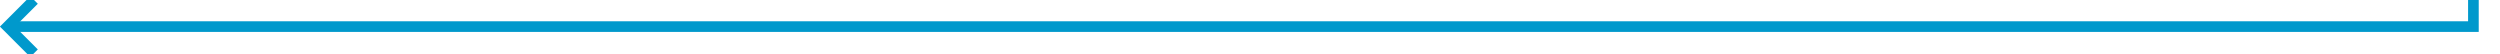
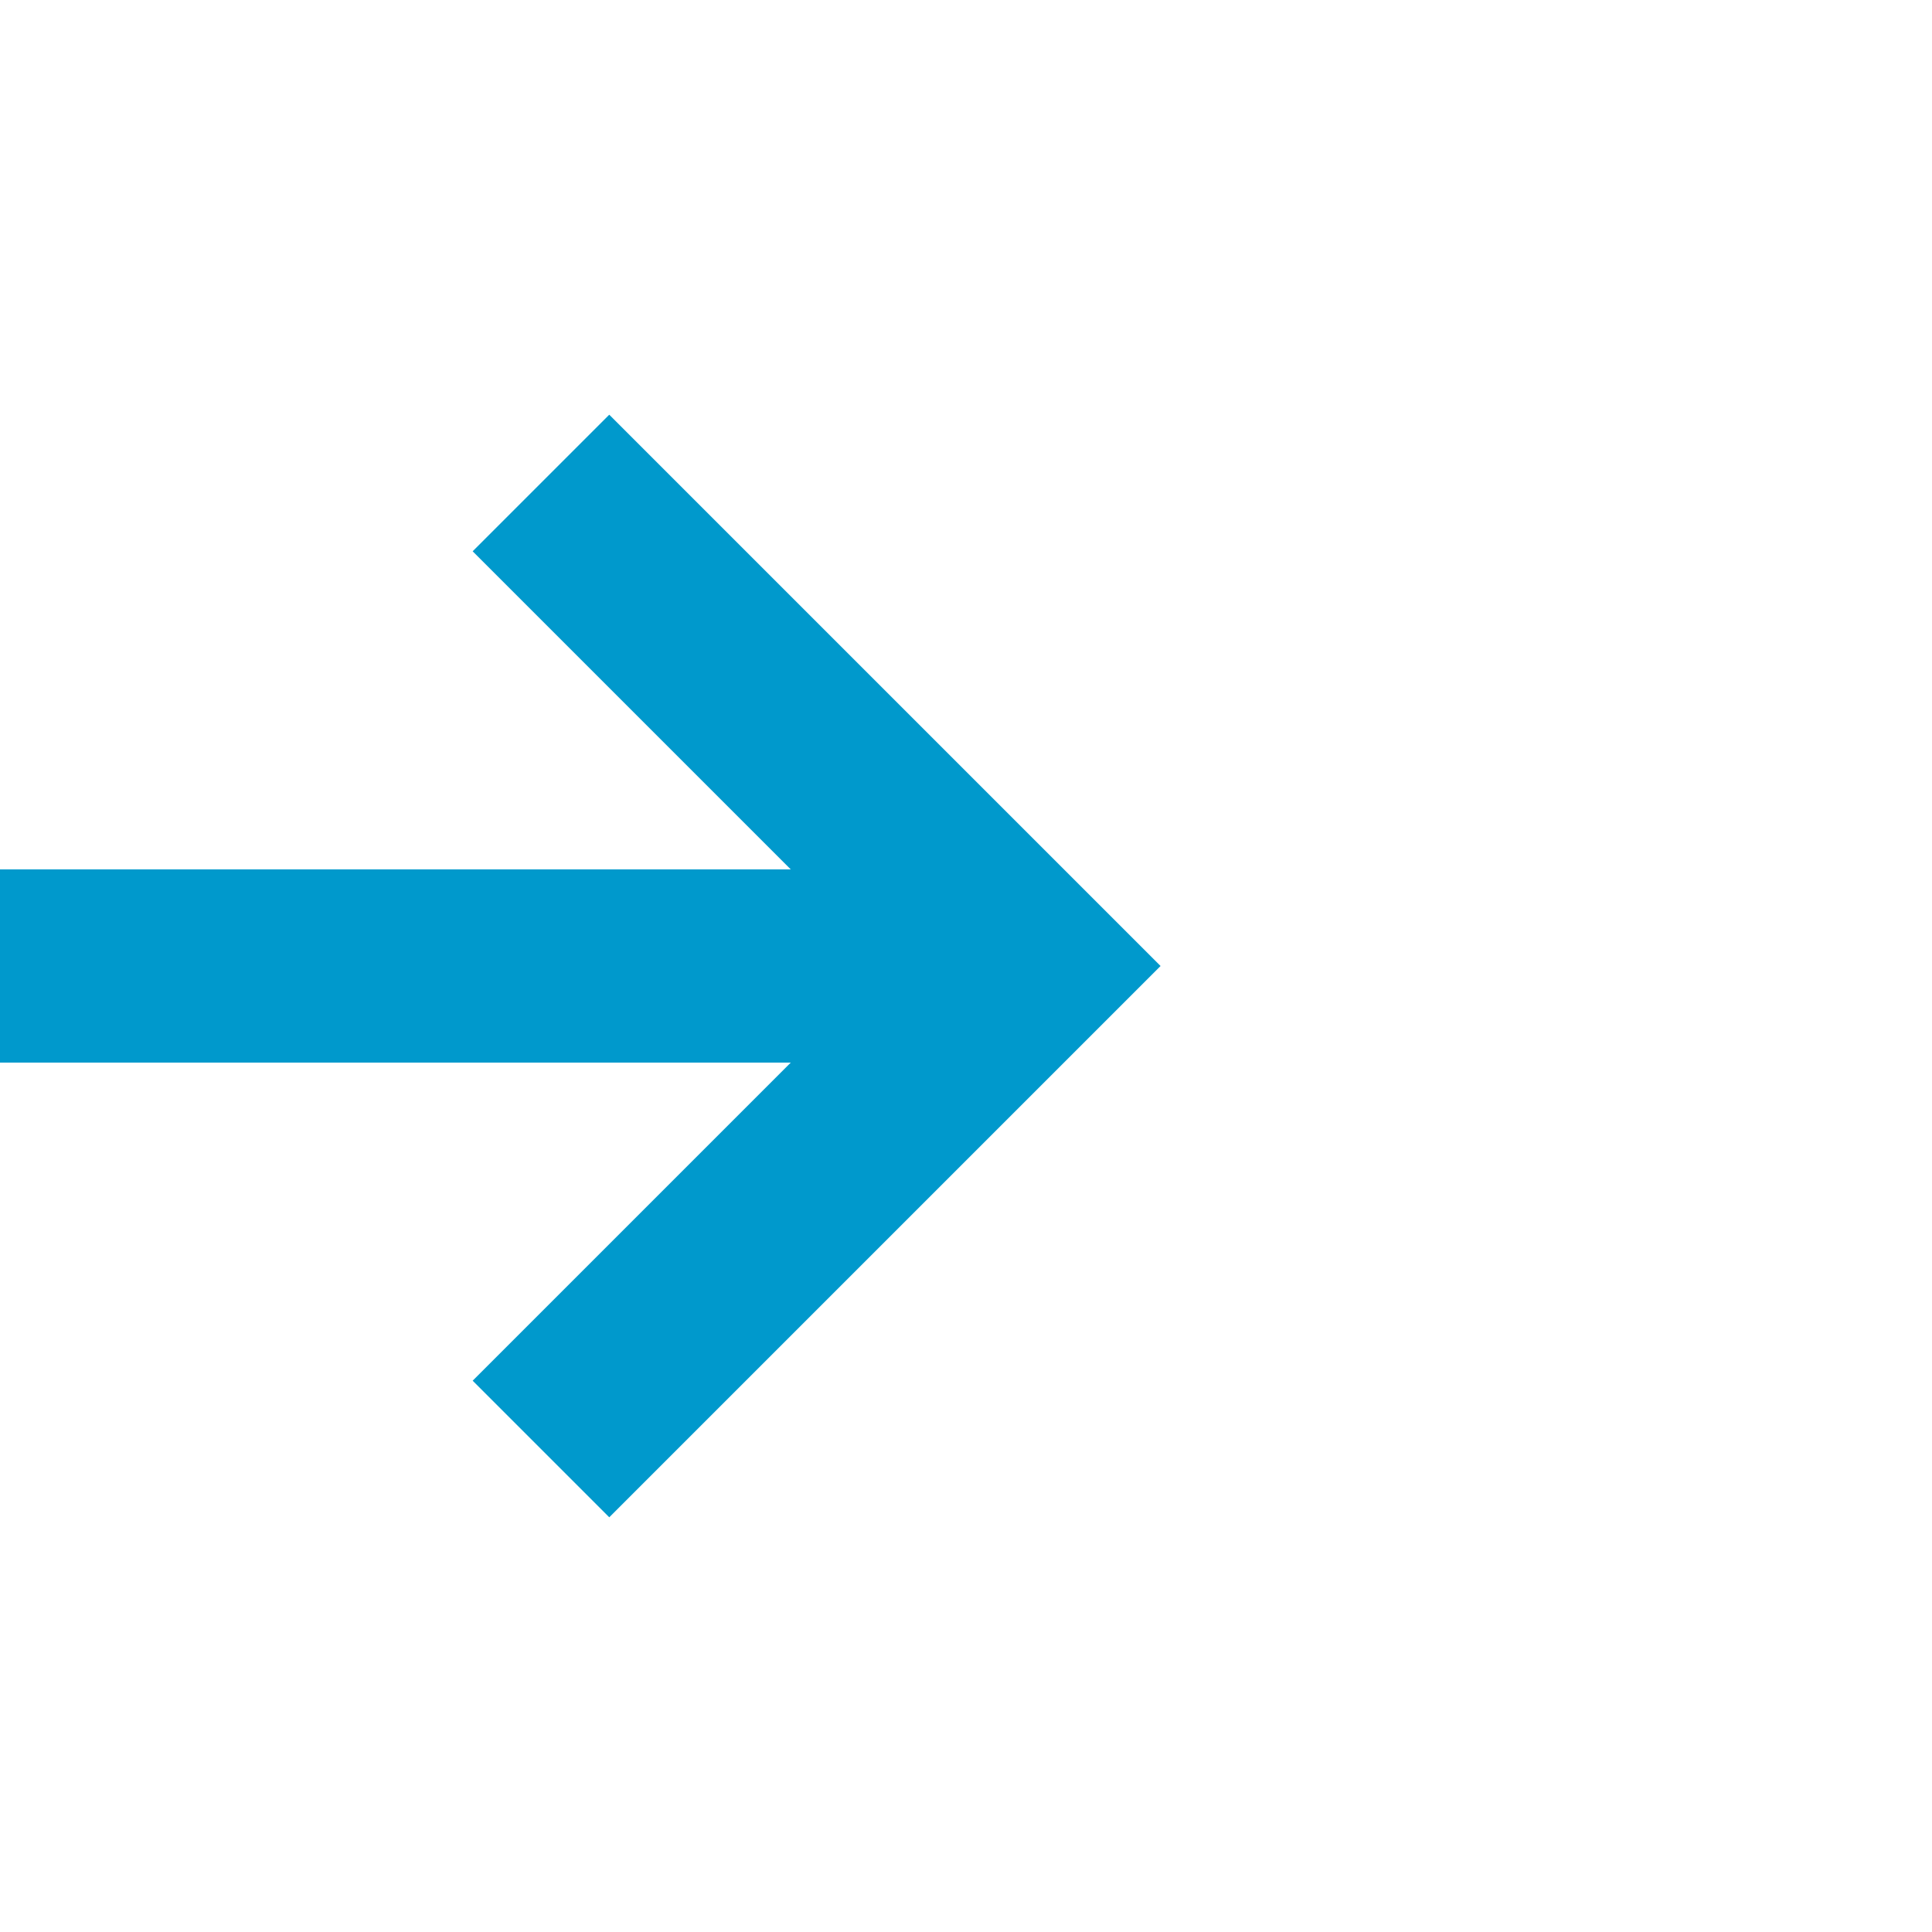
- <svg xmlns="http://www.w3.org/2000/svg" version="1.1" width="470px" height="10px" preserveAspectRatio="xMinYMid meet" viewBox="666 1356  470 8">
-   <path d="M 1131 1290  L 1131 1360  L 668 1360  " stroke-width="2" stroke="#0099cc" fill="none" />
-   <path d="M 673.107 1364.293  L 668.814 1360  L 673.107 1355.707  L 671.693 1354.293  L 666.693 1359.293  L 665.986 1360  L 666.693 1360.707  L 671.693 1365.707  L 673.107 1364.293  Z " fill-rule="nonzero" fill="#0099cc" stroke="none" />
+ <svg xmlns="http://www.w3.org/2000/svg" version="1.1" width="20px" height="20px" preserveAspectRatio="xMinYMid meet" viewBox="1069 1251  20 18">
+   <path d="M 408 1260  L 1079 1260  " stroke-width="2" stroke="#0099cc" fill="none" />
+   <path d="M 1073.893 1255.707  L 1078.186 1260  L 1073.893 1264.293  L 1075.307 1265.707  L 1080.307 1260.707  L 1081.014 1260  L 1080.307 1259.293  L 1075.307 1254.293  L 1073.893 1255.707  Z " fill-rule="nonzero" fill="#0099cc" stroke="none" />
</svg>
